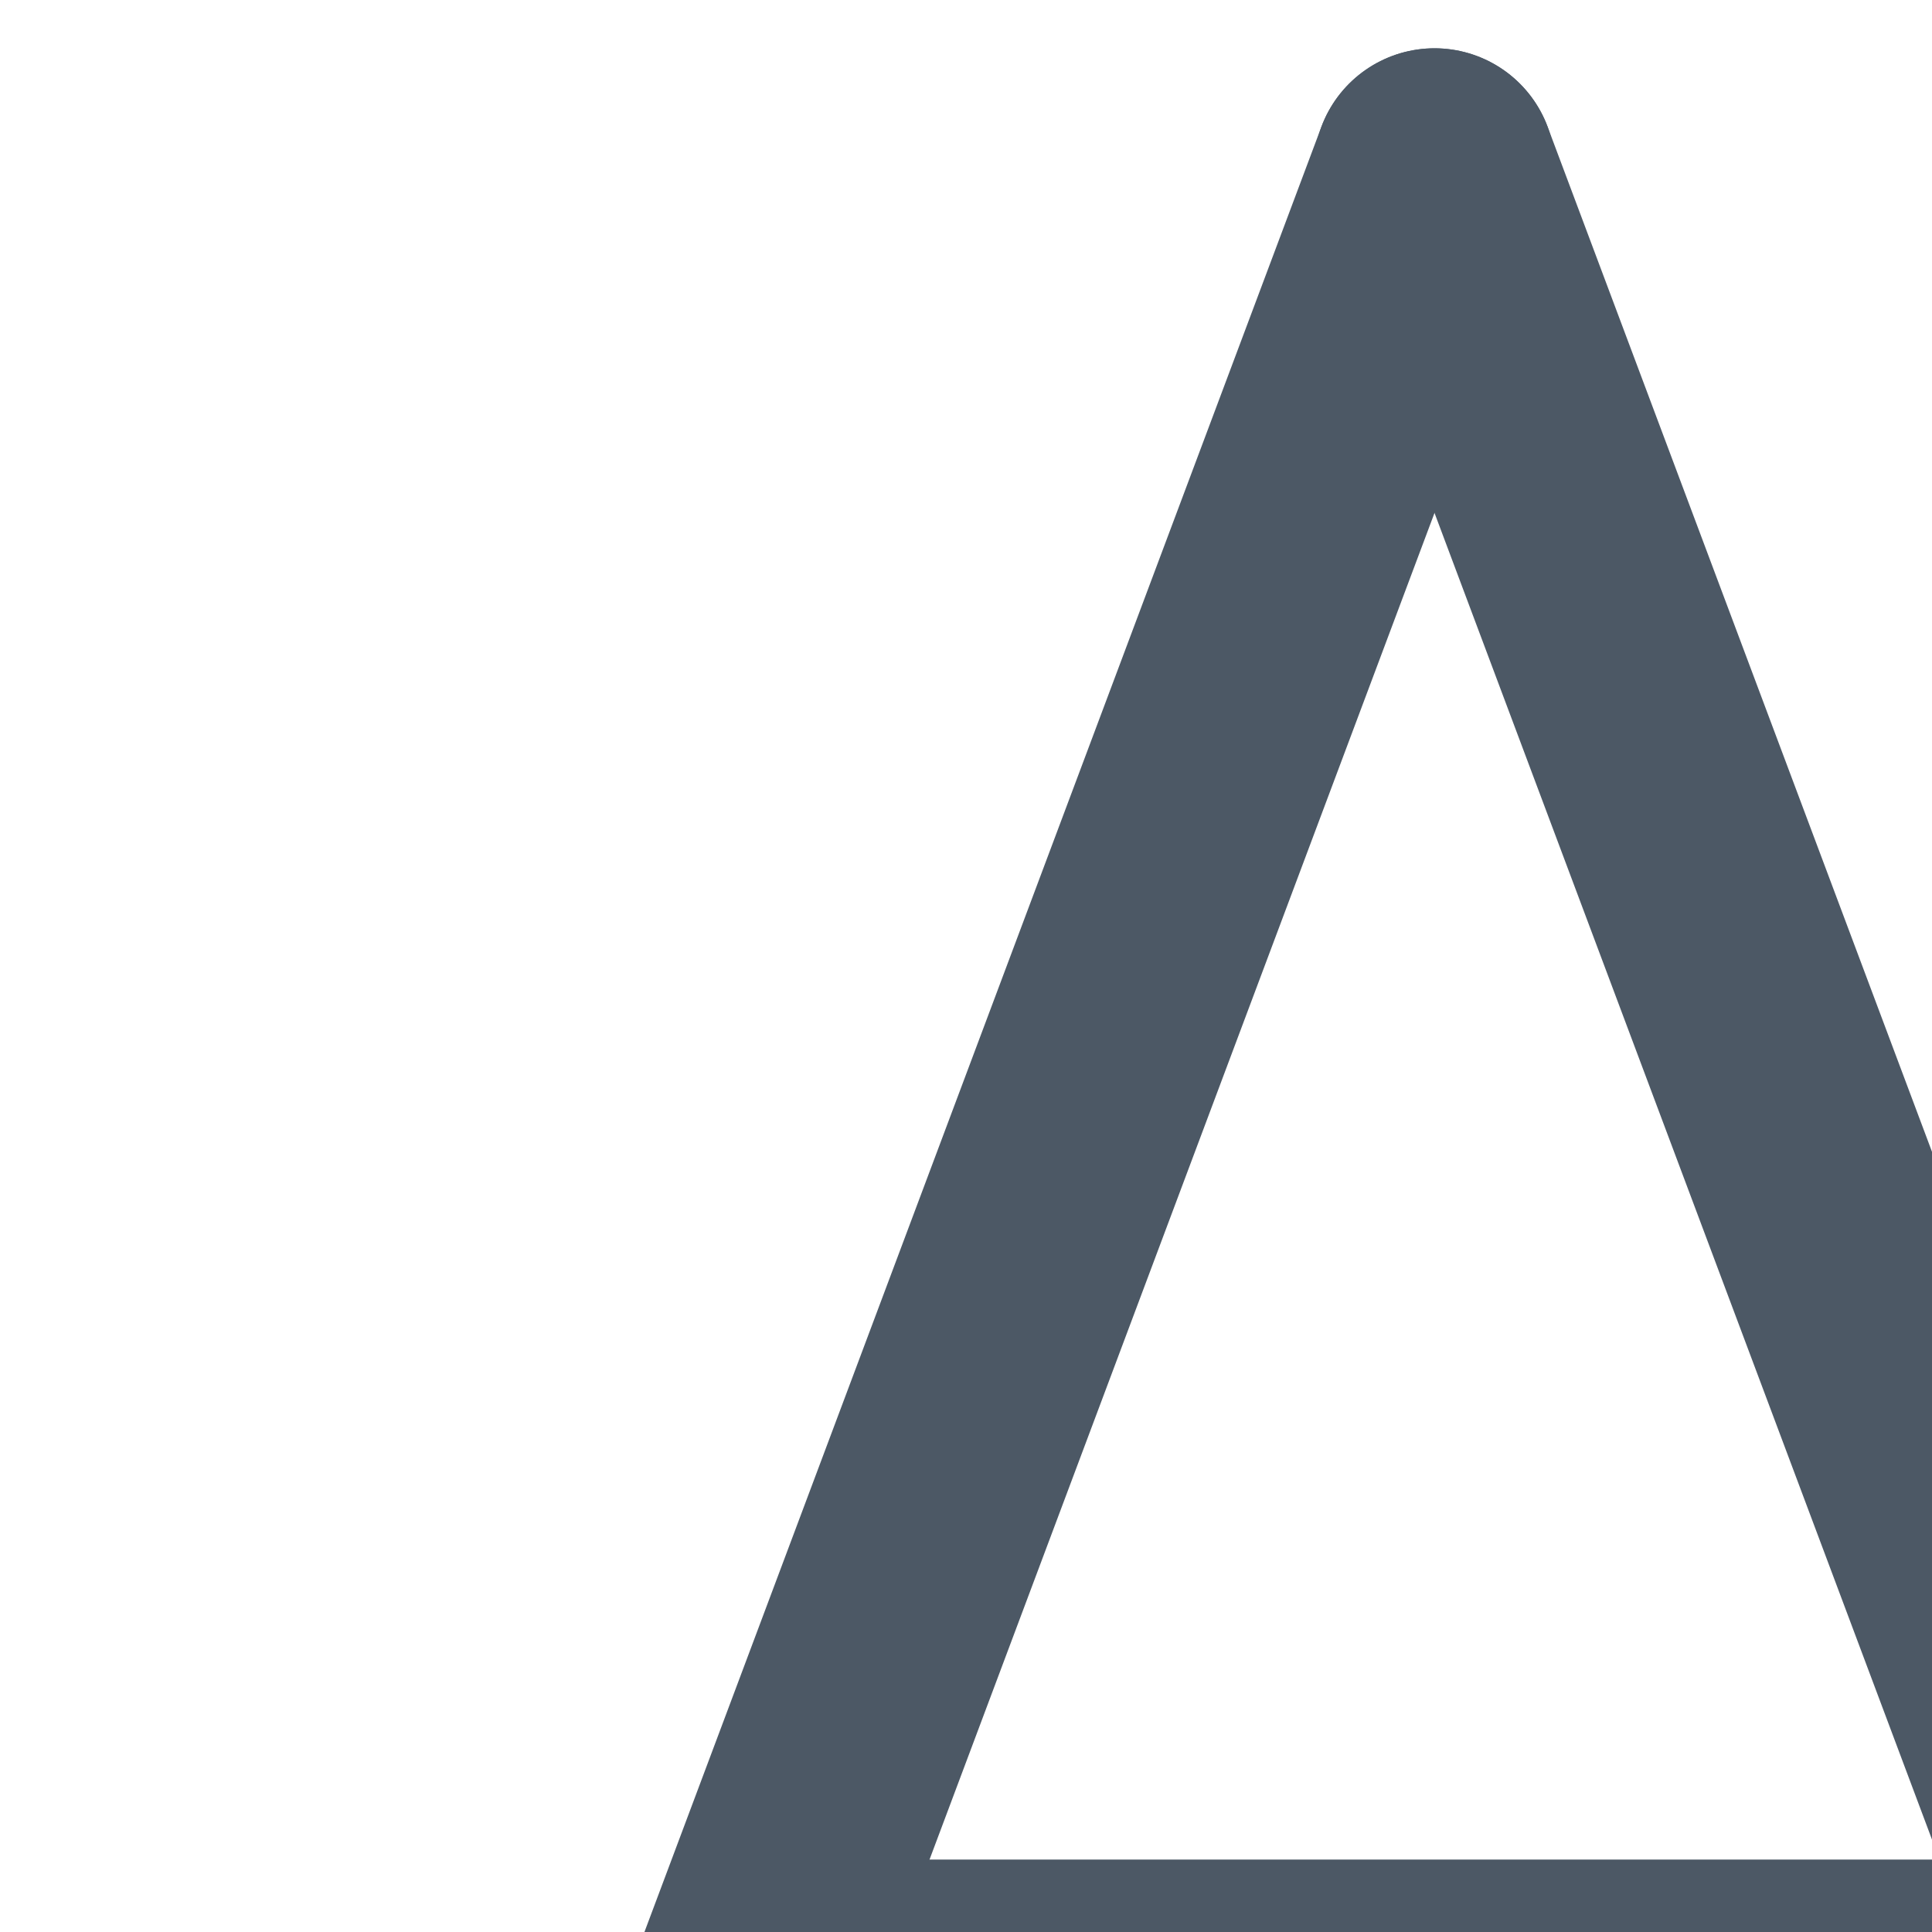
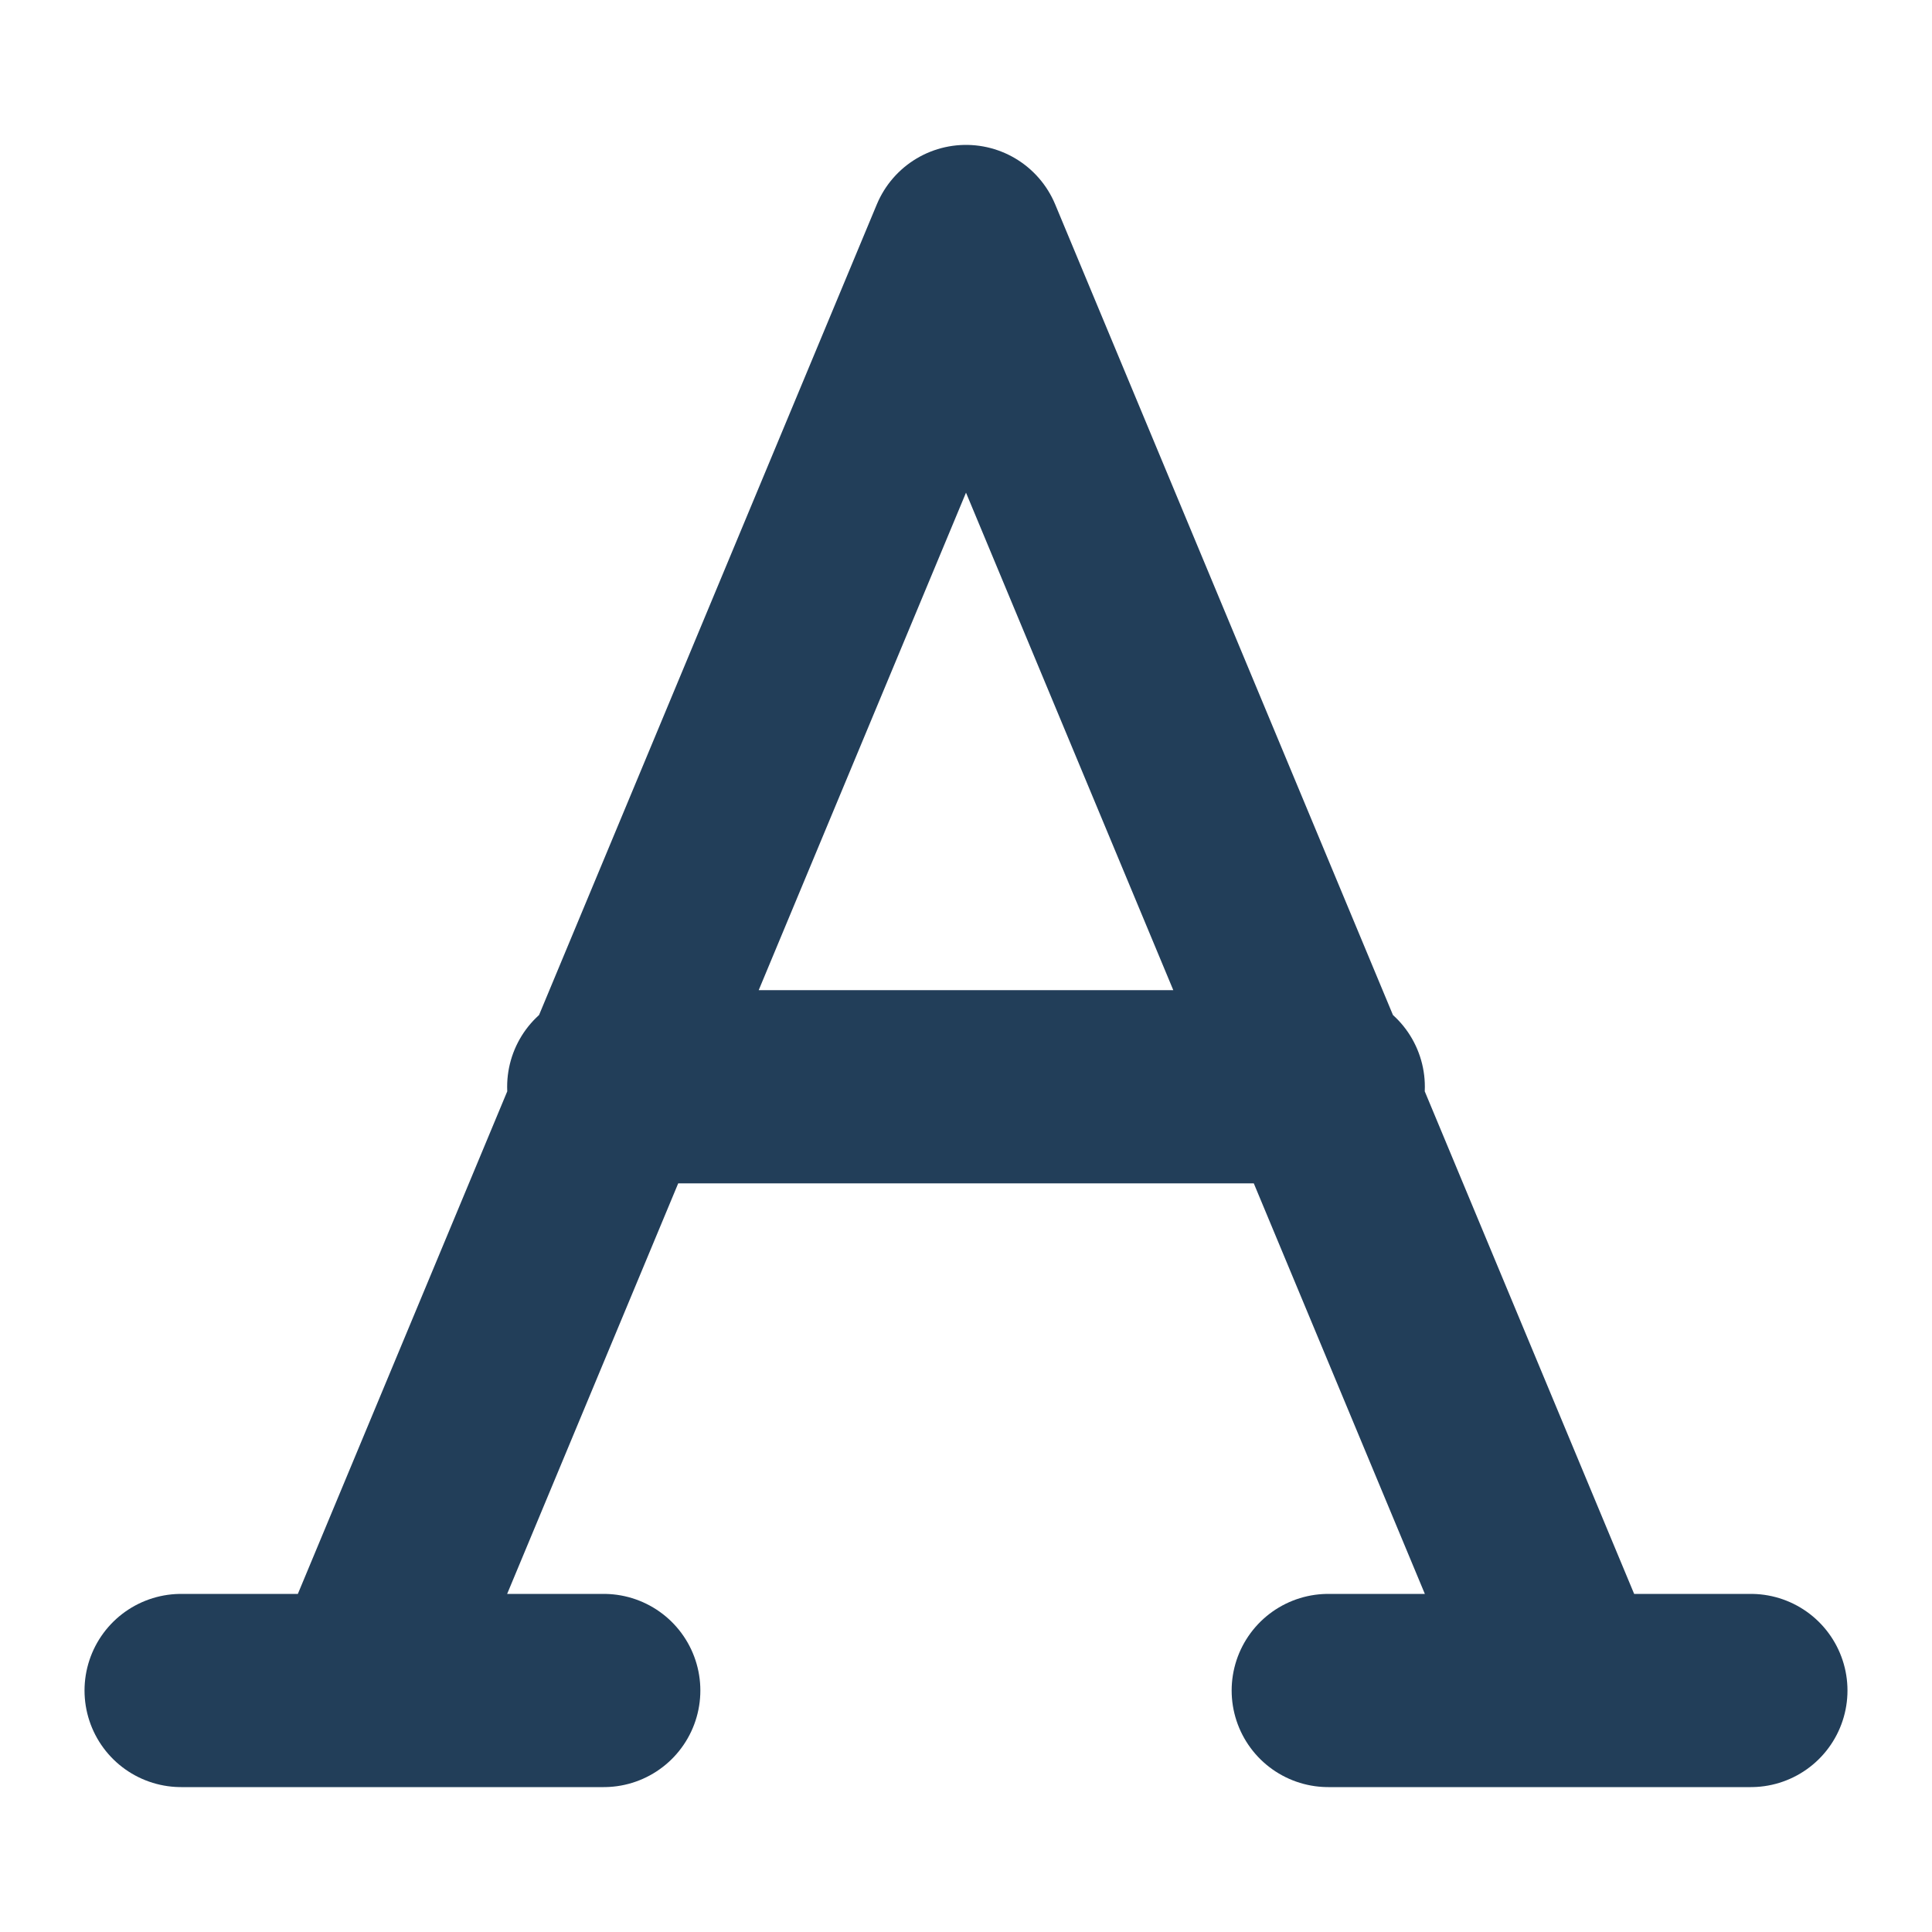
<svg xmlns="http://www.w3.org/2000/svg" width="16" height="16" viewBox="0 0 16 16">
-   <path d="M2.88 25.4 L11.88 1.4" fill="none" stroke="#4c5865" stroke-width="2" stroke-linecap="round" />
-   <path d="M11.88 1.4 L20.88 25.4" fill="none" stroke="#4c5865" stroke-width="2" stroke-linecap="round" />
-   <path d="M6.88 16.4 L16.88 16.4" fill="none" stroke="#4c5865" stroke-width="2" stroke-linecap="round" />
+   <path d="M3 14 L8 2 L13 14 M5 9 H11 M1.5 14 H5 M11 14 H14.5" fill="none" stroke="#223e59" stroke-width="1.6" stroke-linecap="round" stroke-linejoin="round" transform="scale(1)" />
</svg>
